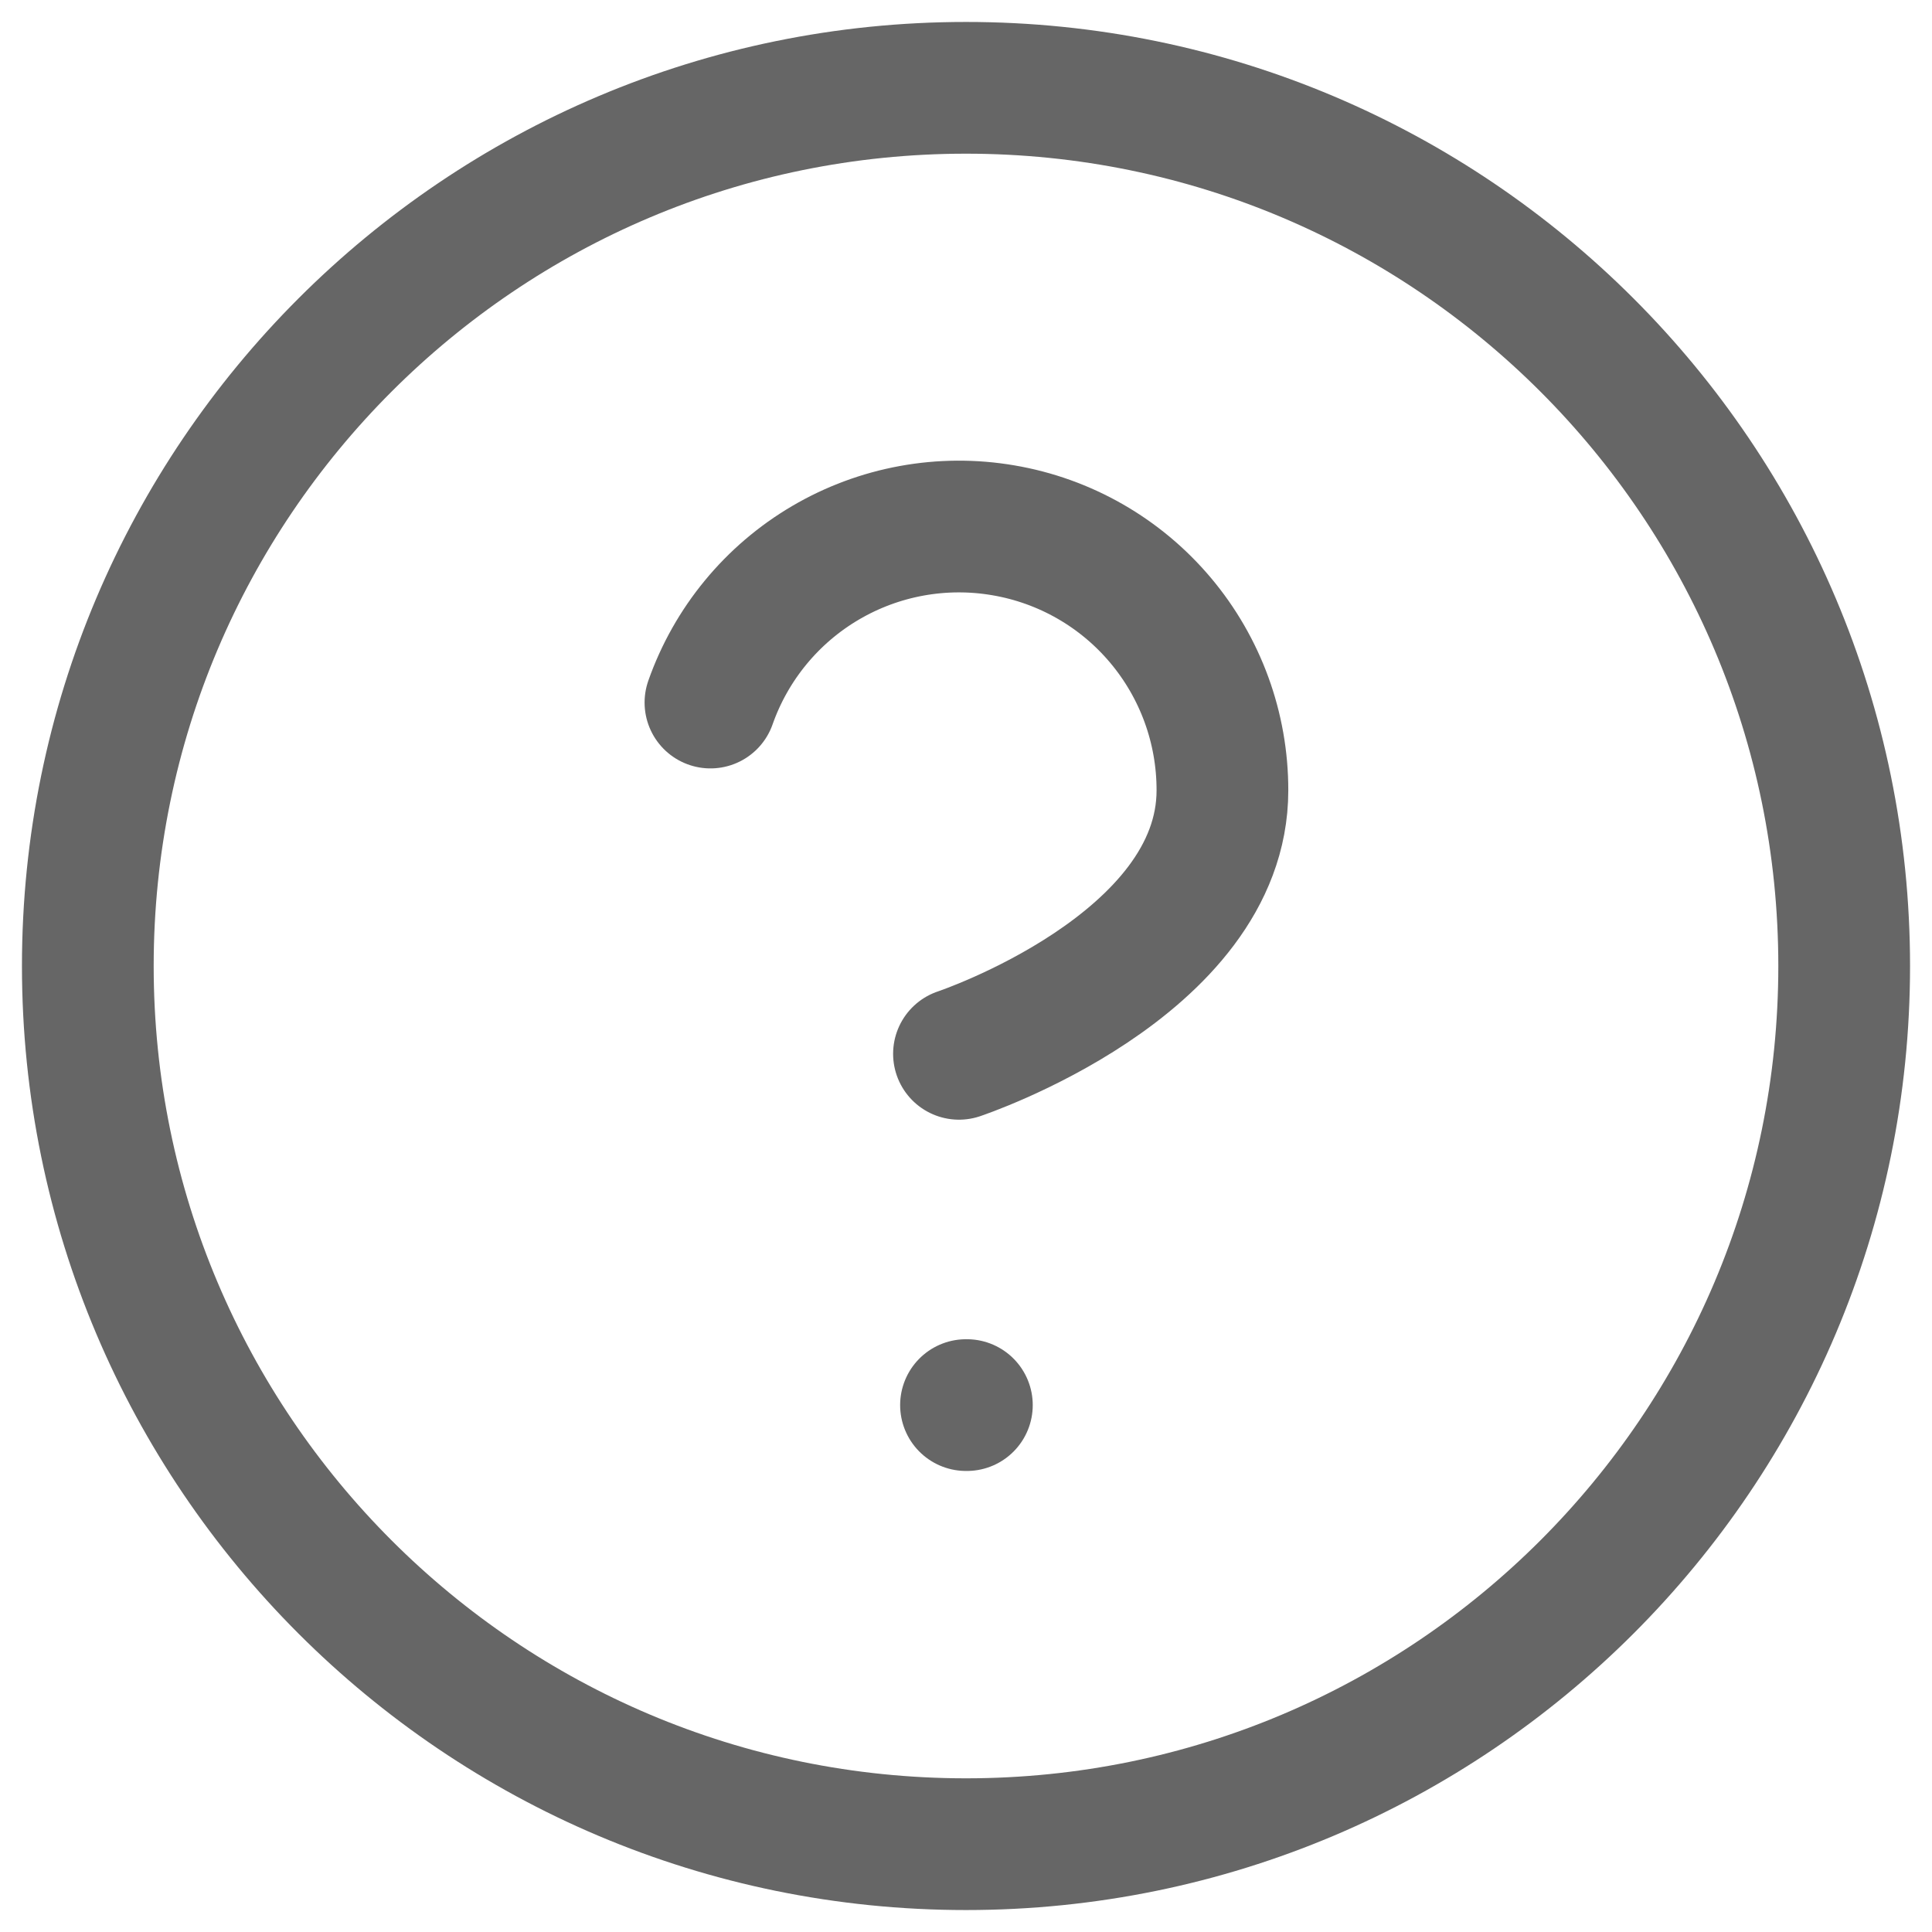
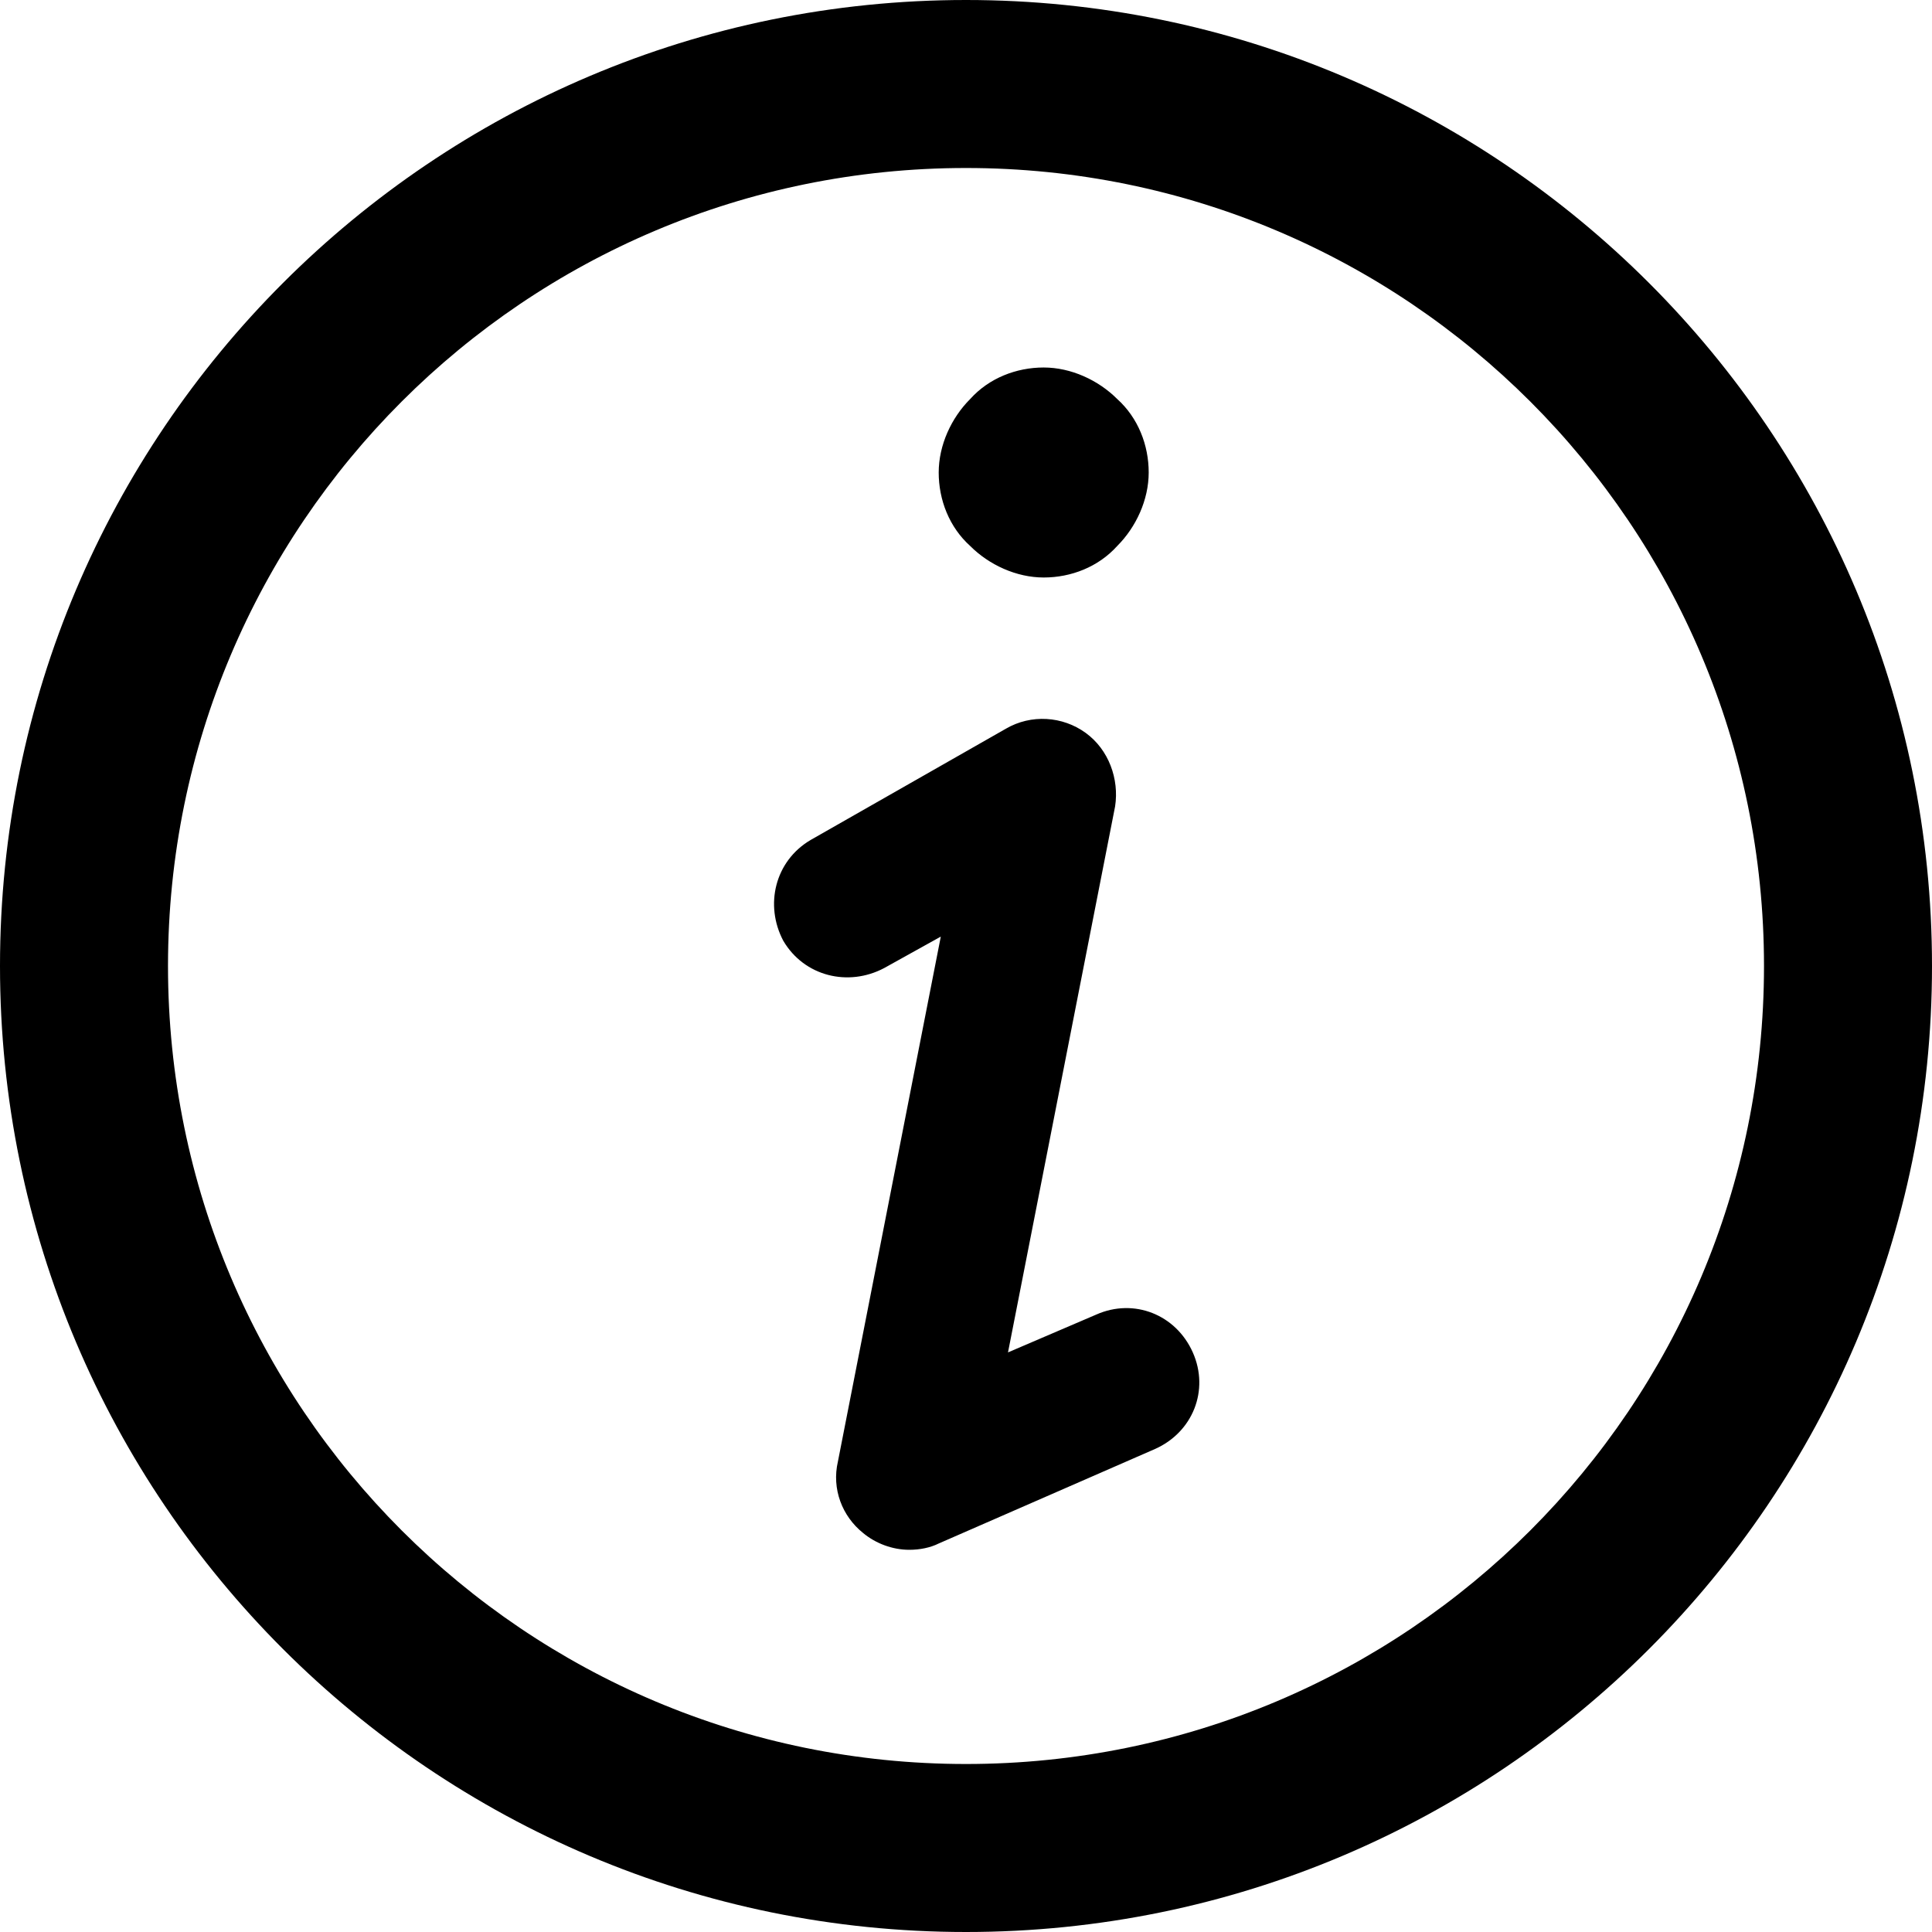
- <svg xmlns="http://www.w3.org/2000/svg" width="22" height="22" viewBox="0 0 22 22" fill="none">
-   <path stroke-width="1.5" d="M11 21C16.523 21 21 16.523 21 11C21 5.477 16.523 1 11 1C5.477 1 1 5.477 1 11C1 16.523 5.477 21 11 21Z" stroke="#666666" stroke-linecap="round" stroke-linejoin="round" />
-   <path stroke-width="1.5" d="M8.09 8C8.325 7.332 8.789 6.768 9.4 6.409C10.011 6.05 10.729 5.919 11.427 6.039C12.126 6.158 12.759 6.521 13.215 7.063C13.671 7.605 13.921 8.291 13.92 9C13.92 11 10.92 12 10.92 12" stroke="#666666" stroke-linecap="round" stroke-linejoin="round" />
-   <path d="M11 16H11.01" stroke="#666666" stroke-width="1.5" stroke-linecap="round" stroke-linejoin="round" />
+ <svg xmlns="http://www.w3.org/2000/svg" version="1.1" id="Layer_1" x="0px" y="0px" width="92px" height="92px" viewBox="0 0 92 92" enable-background="new 0 0 92 92" xml:space="preserve">
+   <path id="XMLID_89_" d="M43.3,73.8c-0.8,0-1.6-0.3-2.2-0.8c-1-0.8-1.5-2.1-1.2-3.4l4.9-25l-2.7,1.5c-1.7,0.9-3.8,0.4-4.8-1.3  c-0.9-1.7-0.4-3.8,1.3-4.8l9.3-5.3c1.2-0.7,2.7-0.6,3.8,0.2c1.1,0.8,1.6,2.2,1.4,3.5L48,64.4l4.2-1.8c1.8-0.8,3.8,0,4.6,1.8  c0.8,1.8,0,3.8-1.8,4.6l-10.3,4.5C44.3,73.7,43.8,73.8,43.3,73.8z M53.2,26c0.9-0.9,1.5-2.2,1.5-3.5c0-1.3-0.5-2.6-1.5-3.5  c-0.9-0.9-2.2-1.5-3.5-1.5c-1.3,0-2.6,0.5-3.5,1.5c-0.9,0.9-1.5,2.2-1.5,3.5c0,1.3,0.5,2.6,1.5,3.5c0.9,0.9,2.2,1.5,3.5,1.5  C51,27.5,52.3,27,53.2,26z M92,46C92,20.6,71.4,0,46,0S0,20.6,0,46s20.6,46,46,46S92,71.4,92,46z M84,46c0,21-17,38-38,38S8,67,8,46  S25,8,46,8S84,25,84,46z" />
</svg>
